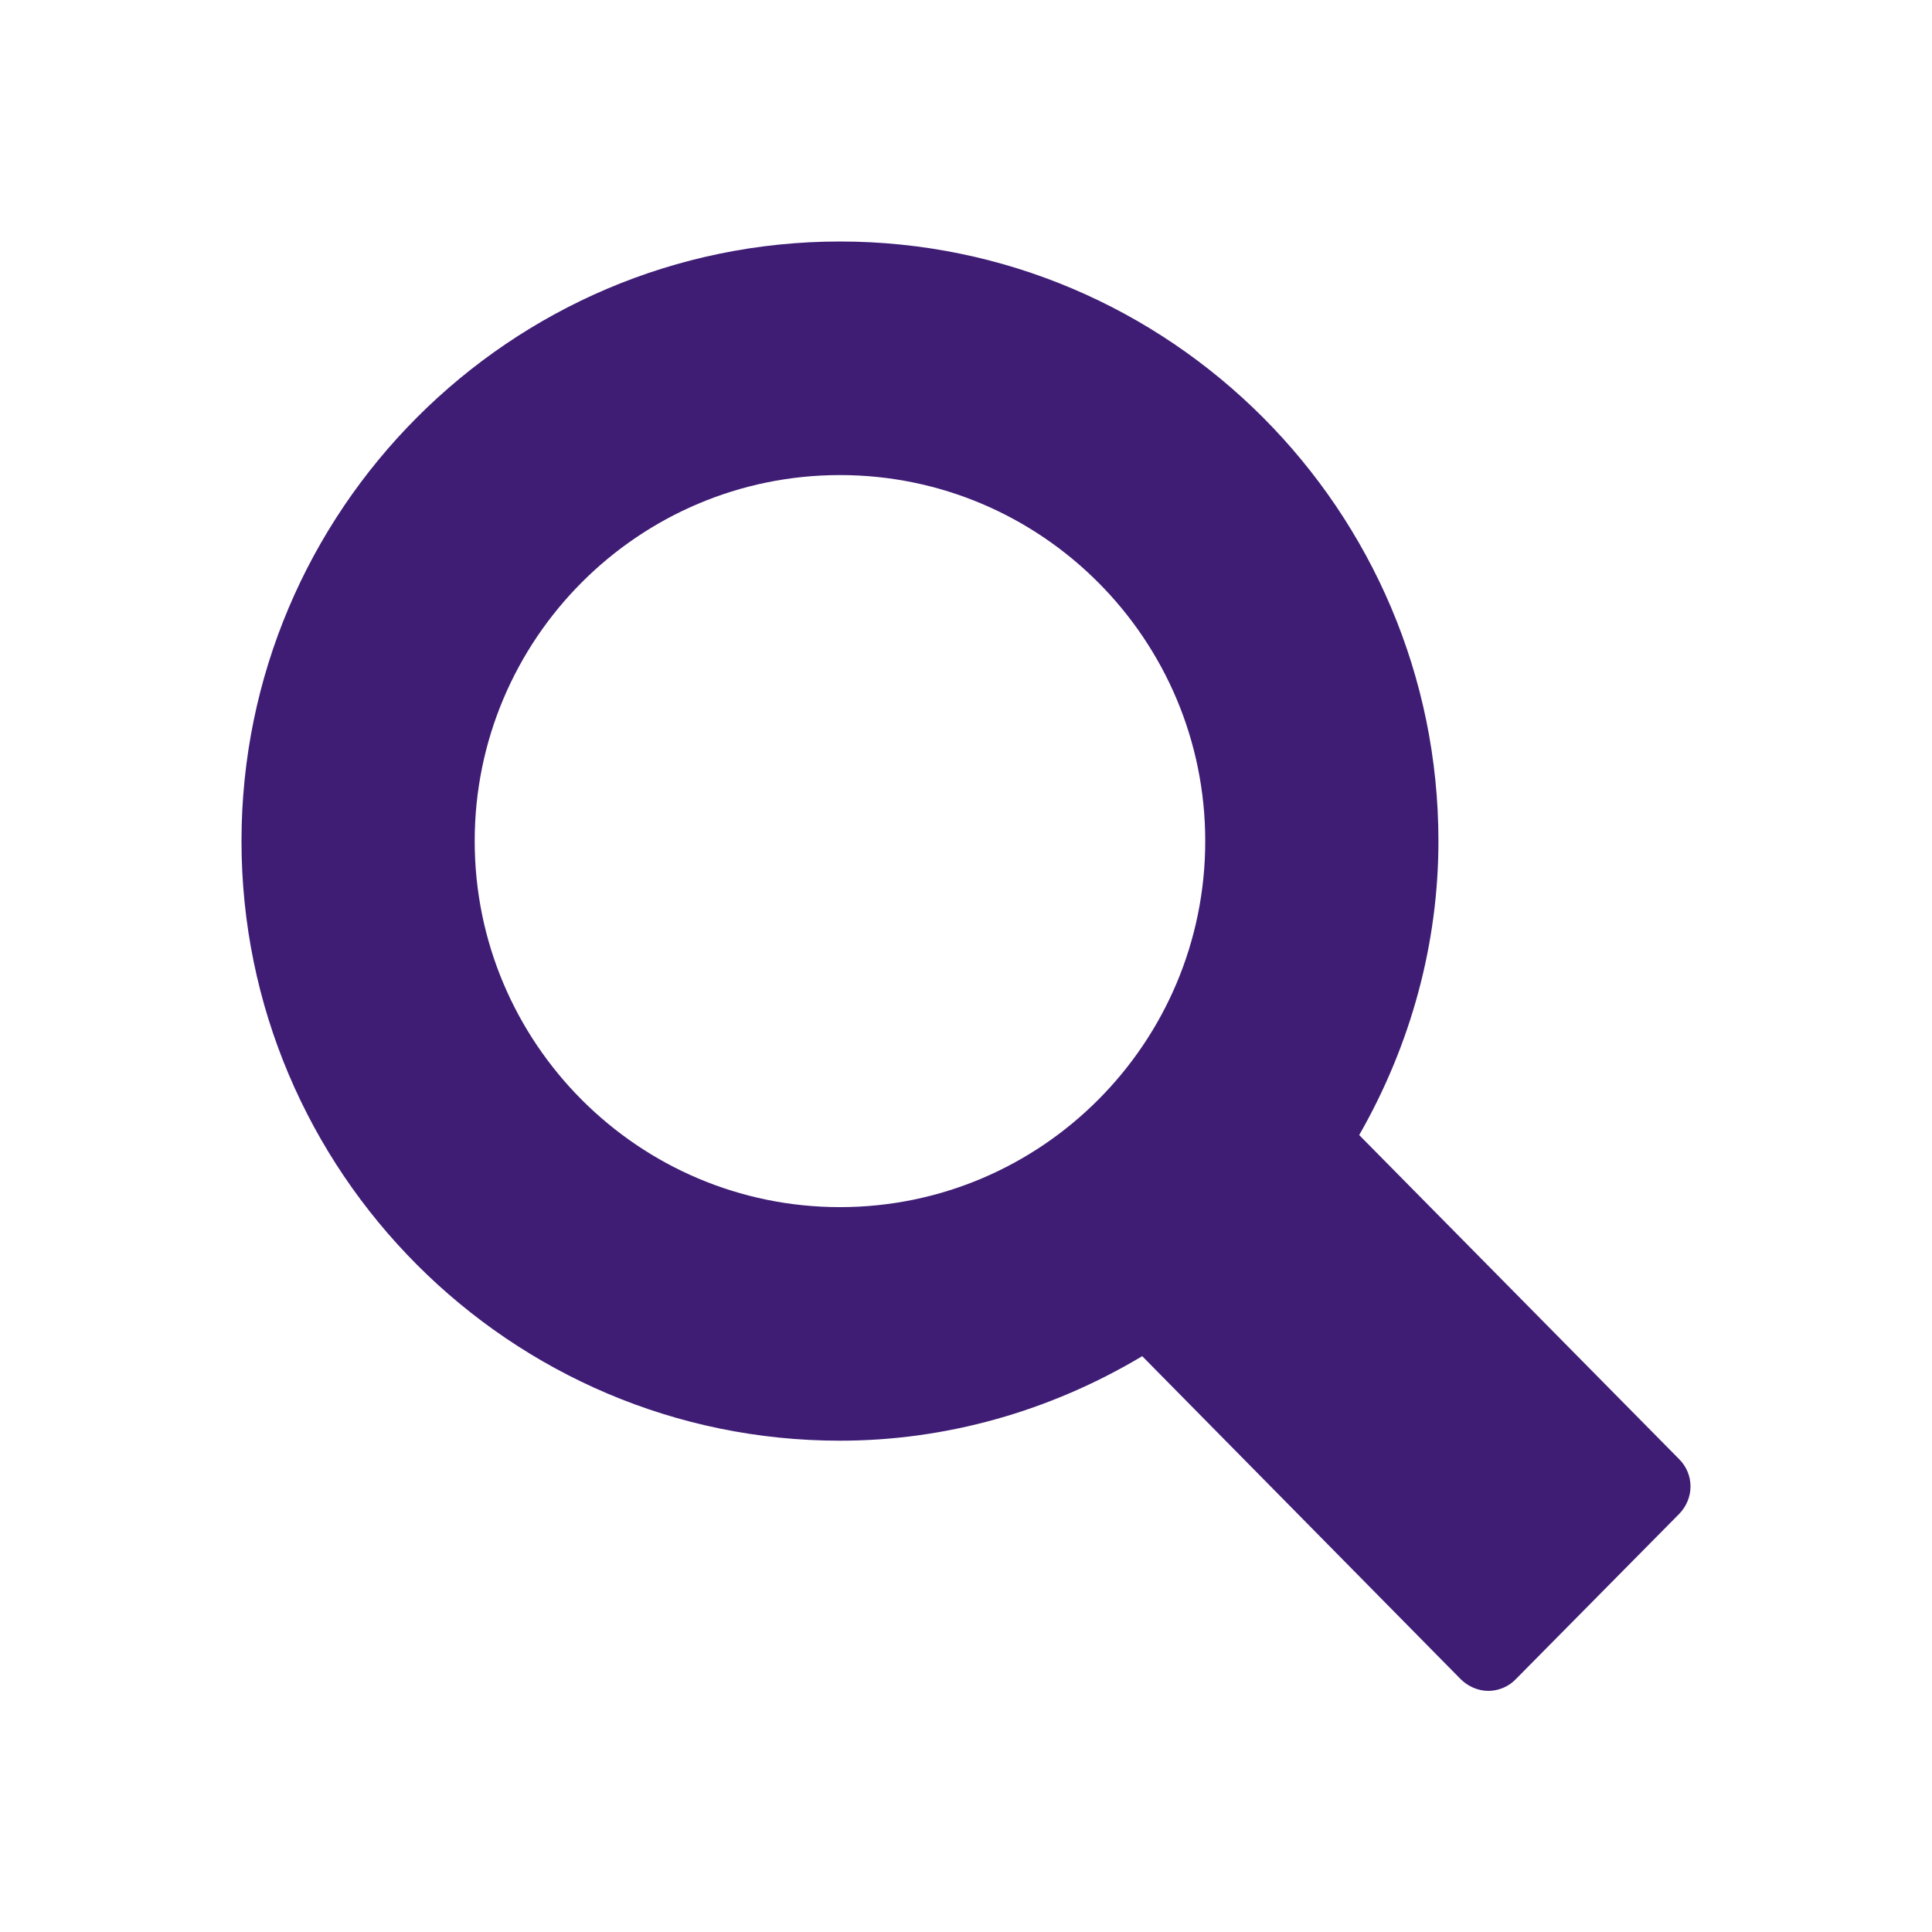
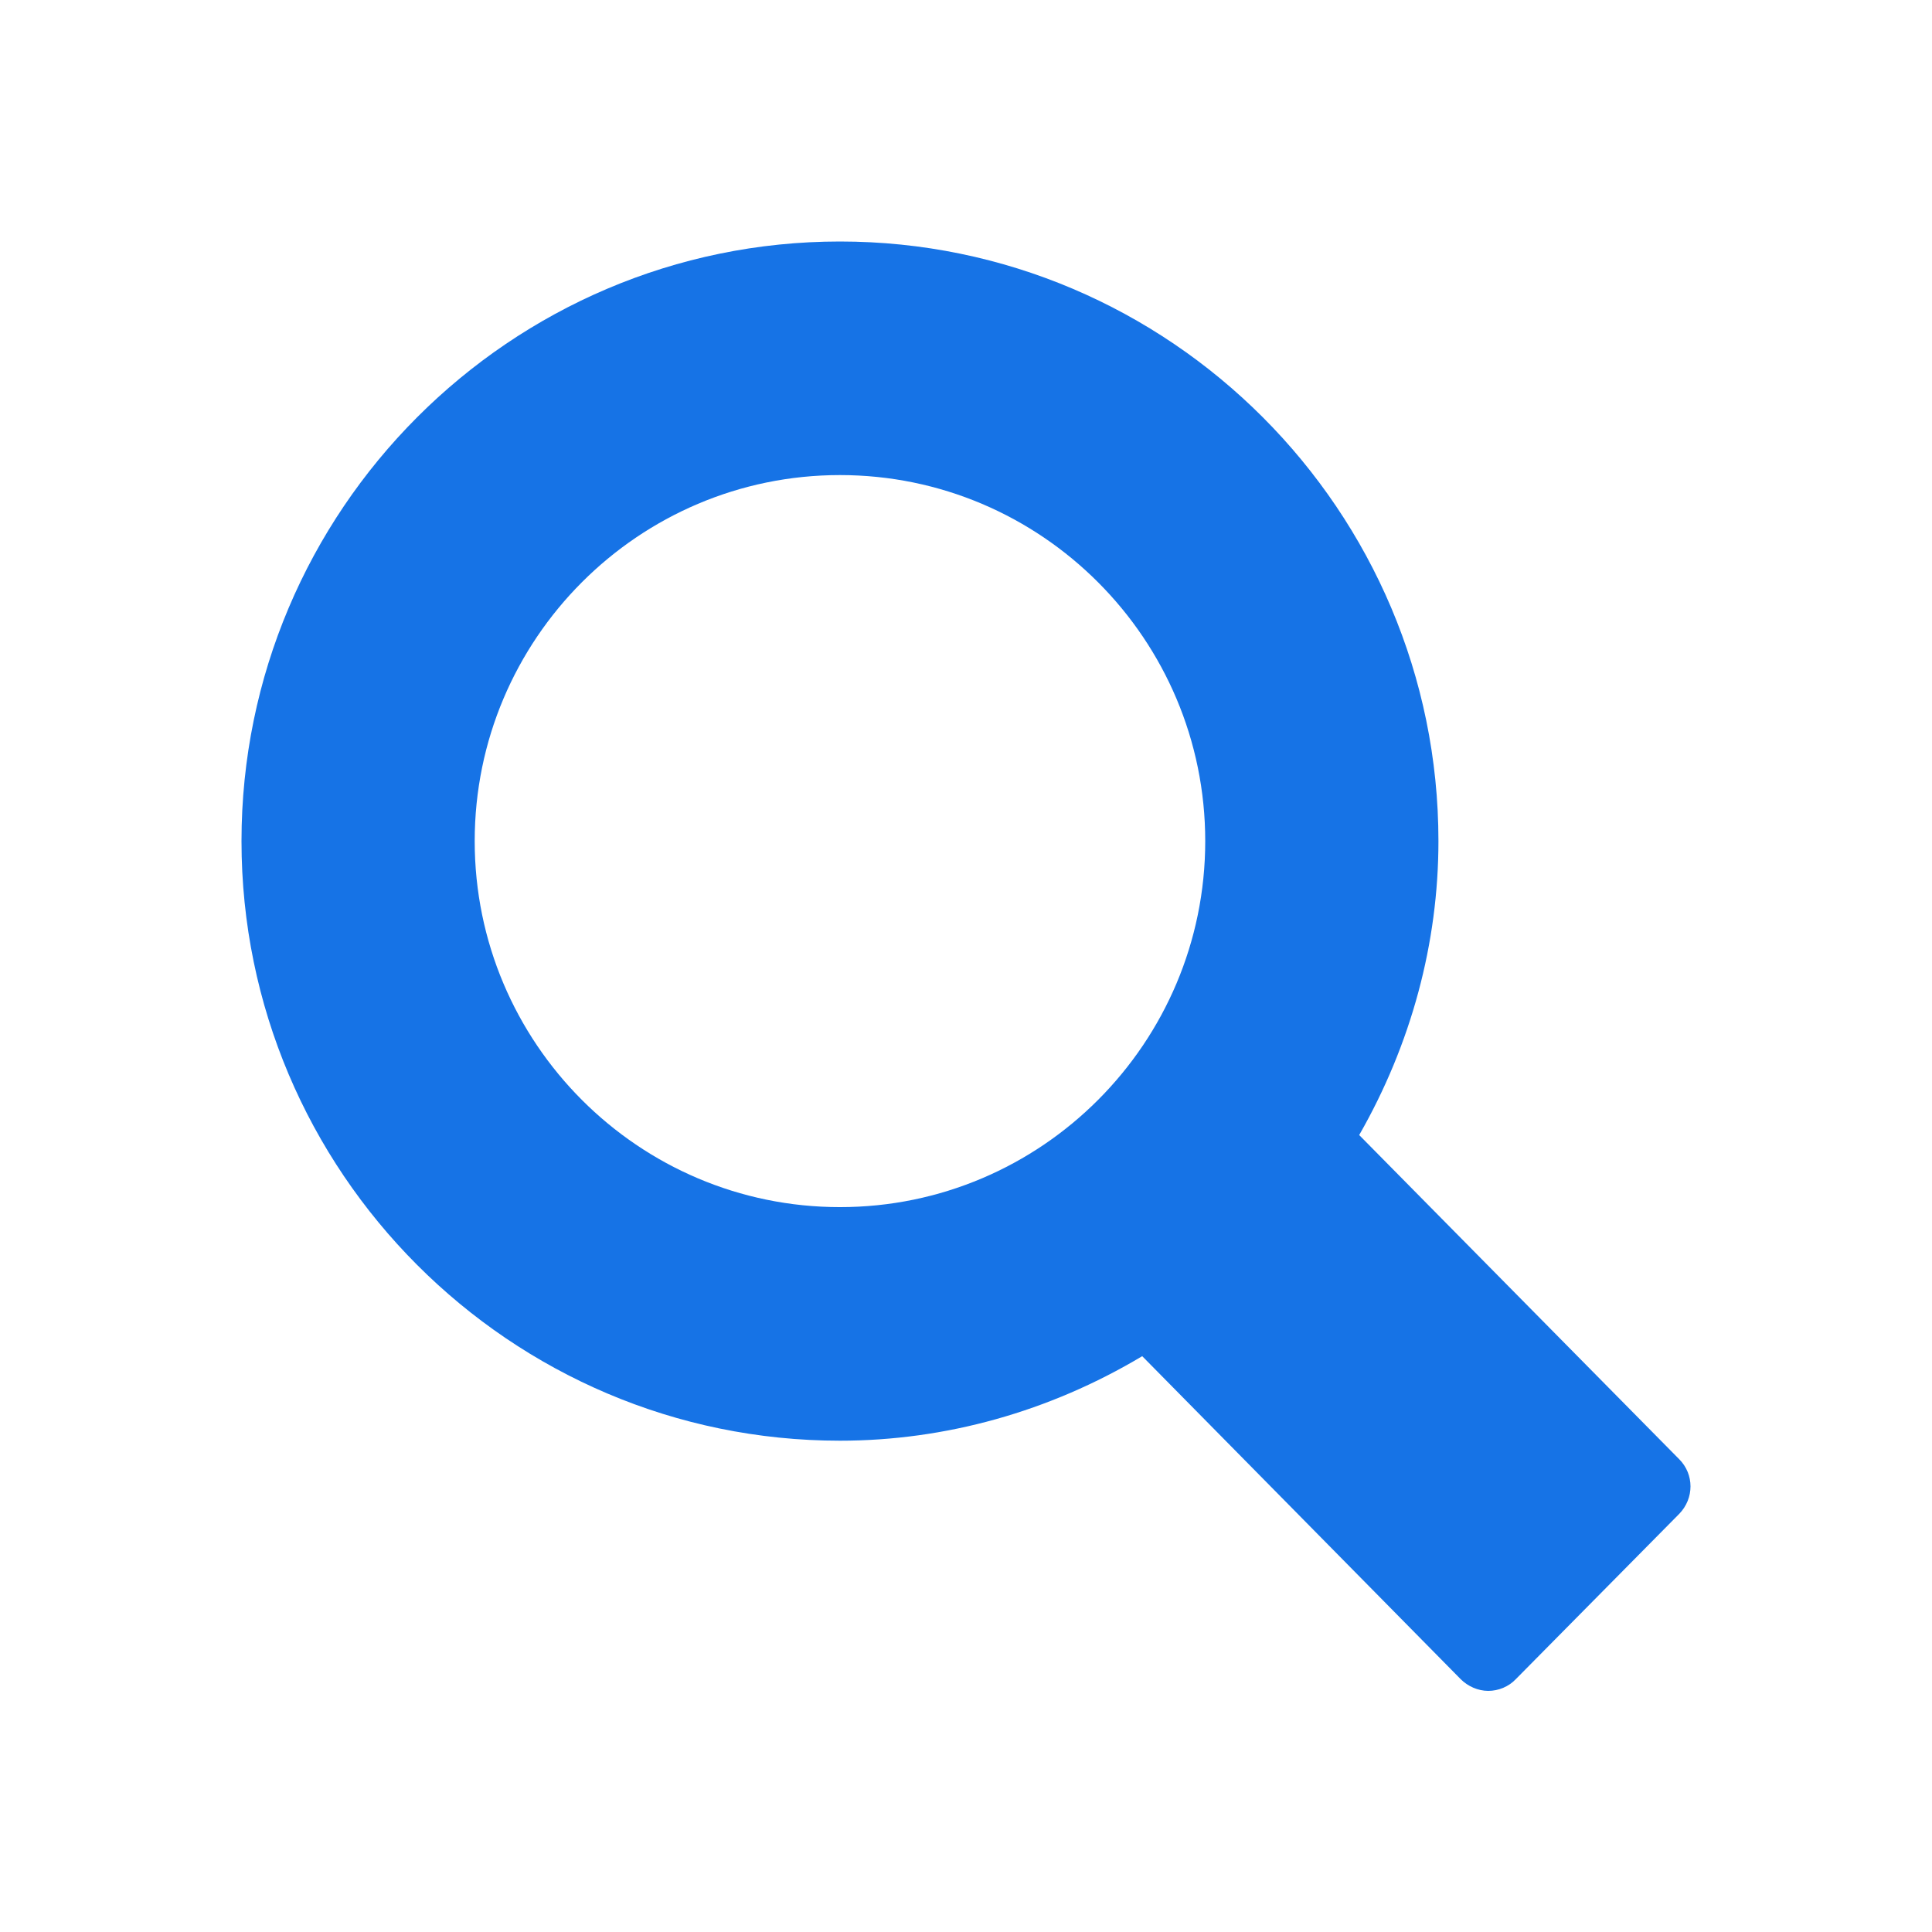
- <svg xmlns="http://www.w3.org/2000/svg" width="28" height="28" viewBox="0 0 512 512" fill="#3F1D75">
+ <svg xmlns="http://www.w3.org/2000/svg" width="28" height="28" viewBox="0 0 512 512" fill="#1673e6">
  <path d="M445 386.7l-84.8-85.9c13.8-24.1 21-50.9 21-77.9C381.2 135.3 310 64 222.6 64 135.2 64 64 135.3 64 222.9c0 87.6 71.2 158.9 158.6 158.9 27.9 0 55.5-7.7 80.1-22.4l84.4 85.6c1.9 1.9 4.6 3.1 7.3 3.1s5.4-1.1 7.3-3.1l43.3-43.8c4-4.1 4-10.5 0-14.5zM222.6 125.9c53.4 0 96.8 43.5 96.8 97s-43.4 97-96.8 97-96.8-43.5-96.8-97 43.4-97 96.8-97z" />
</svg>
